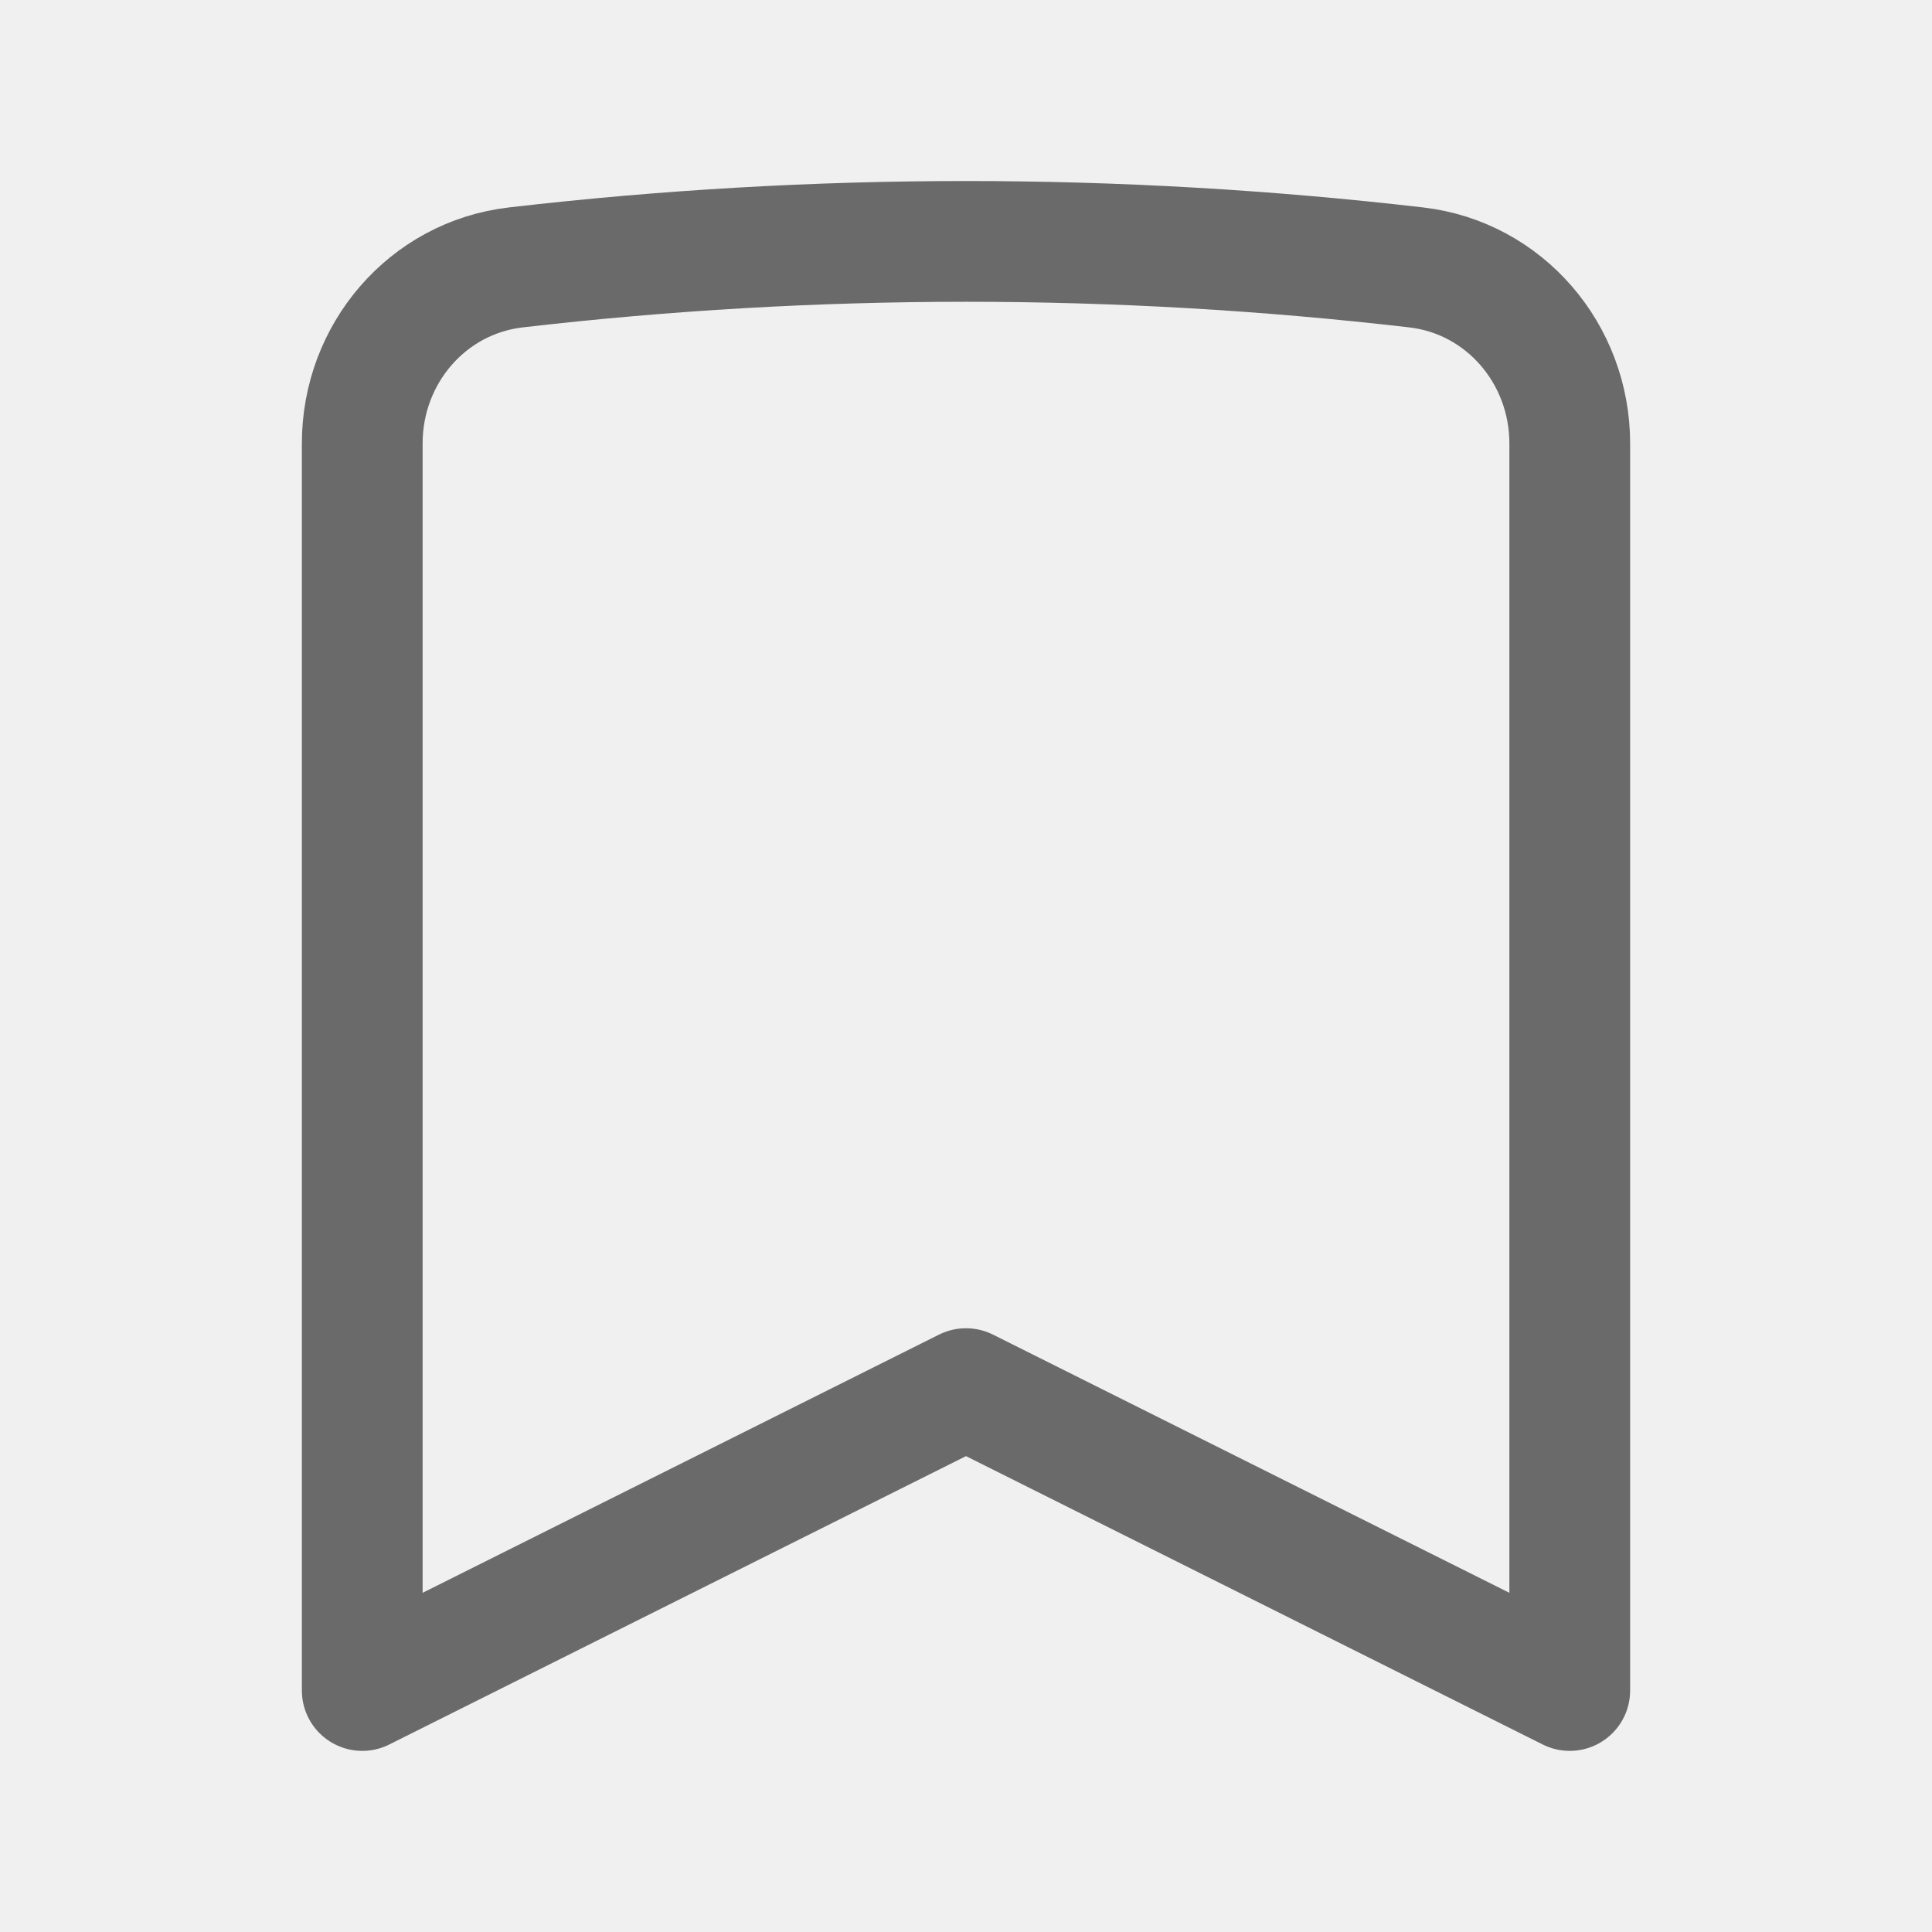
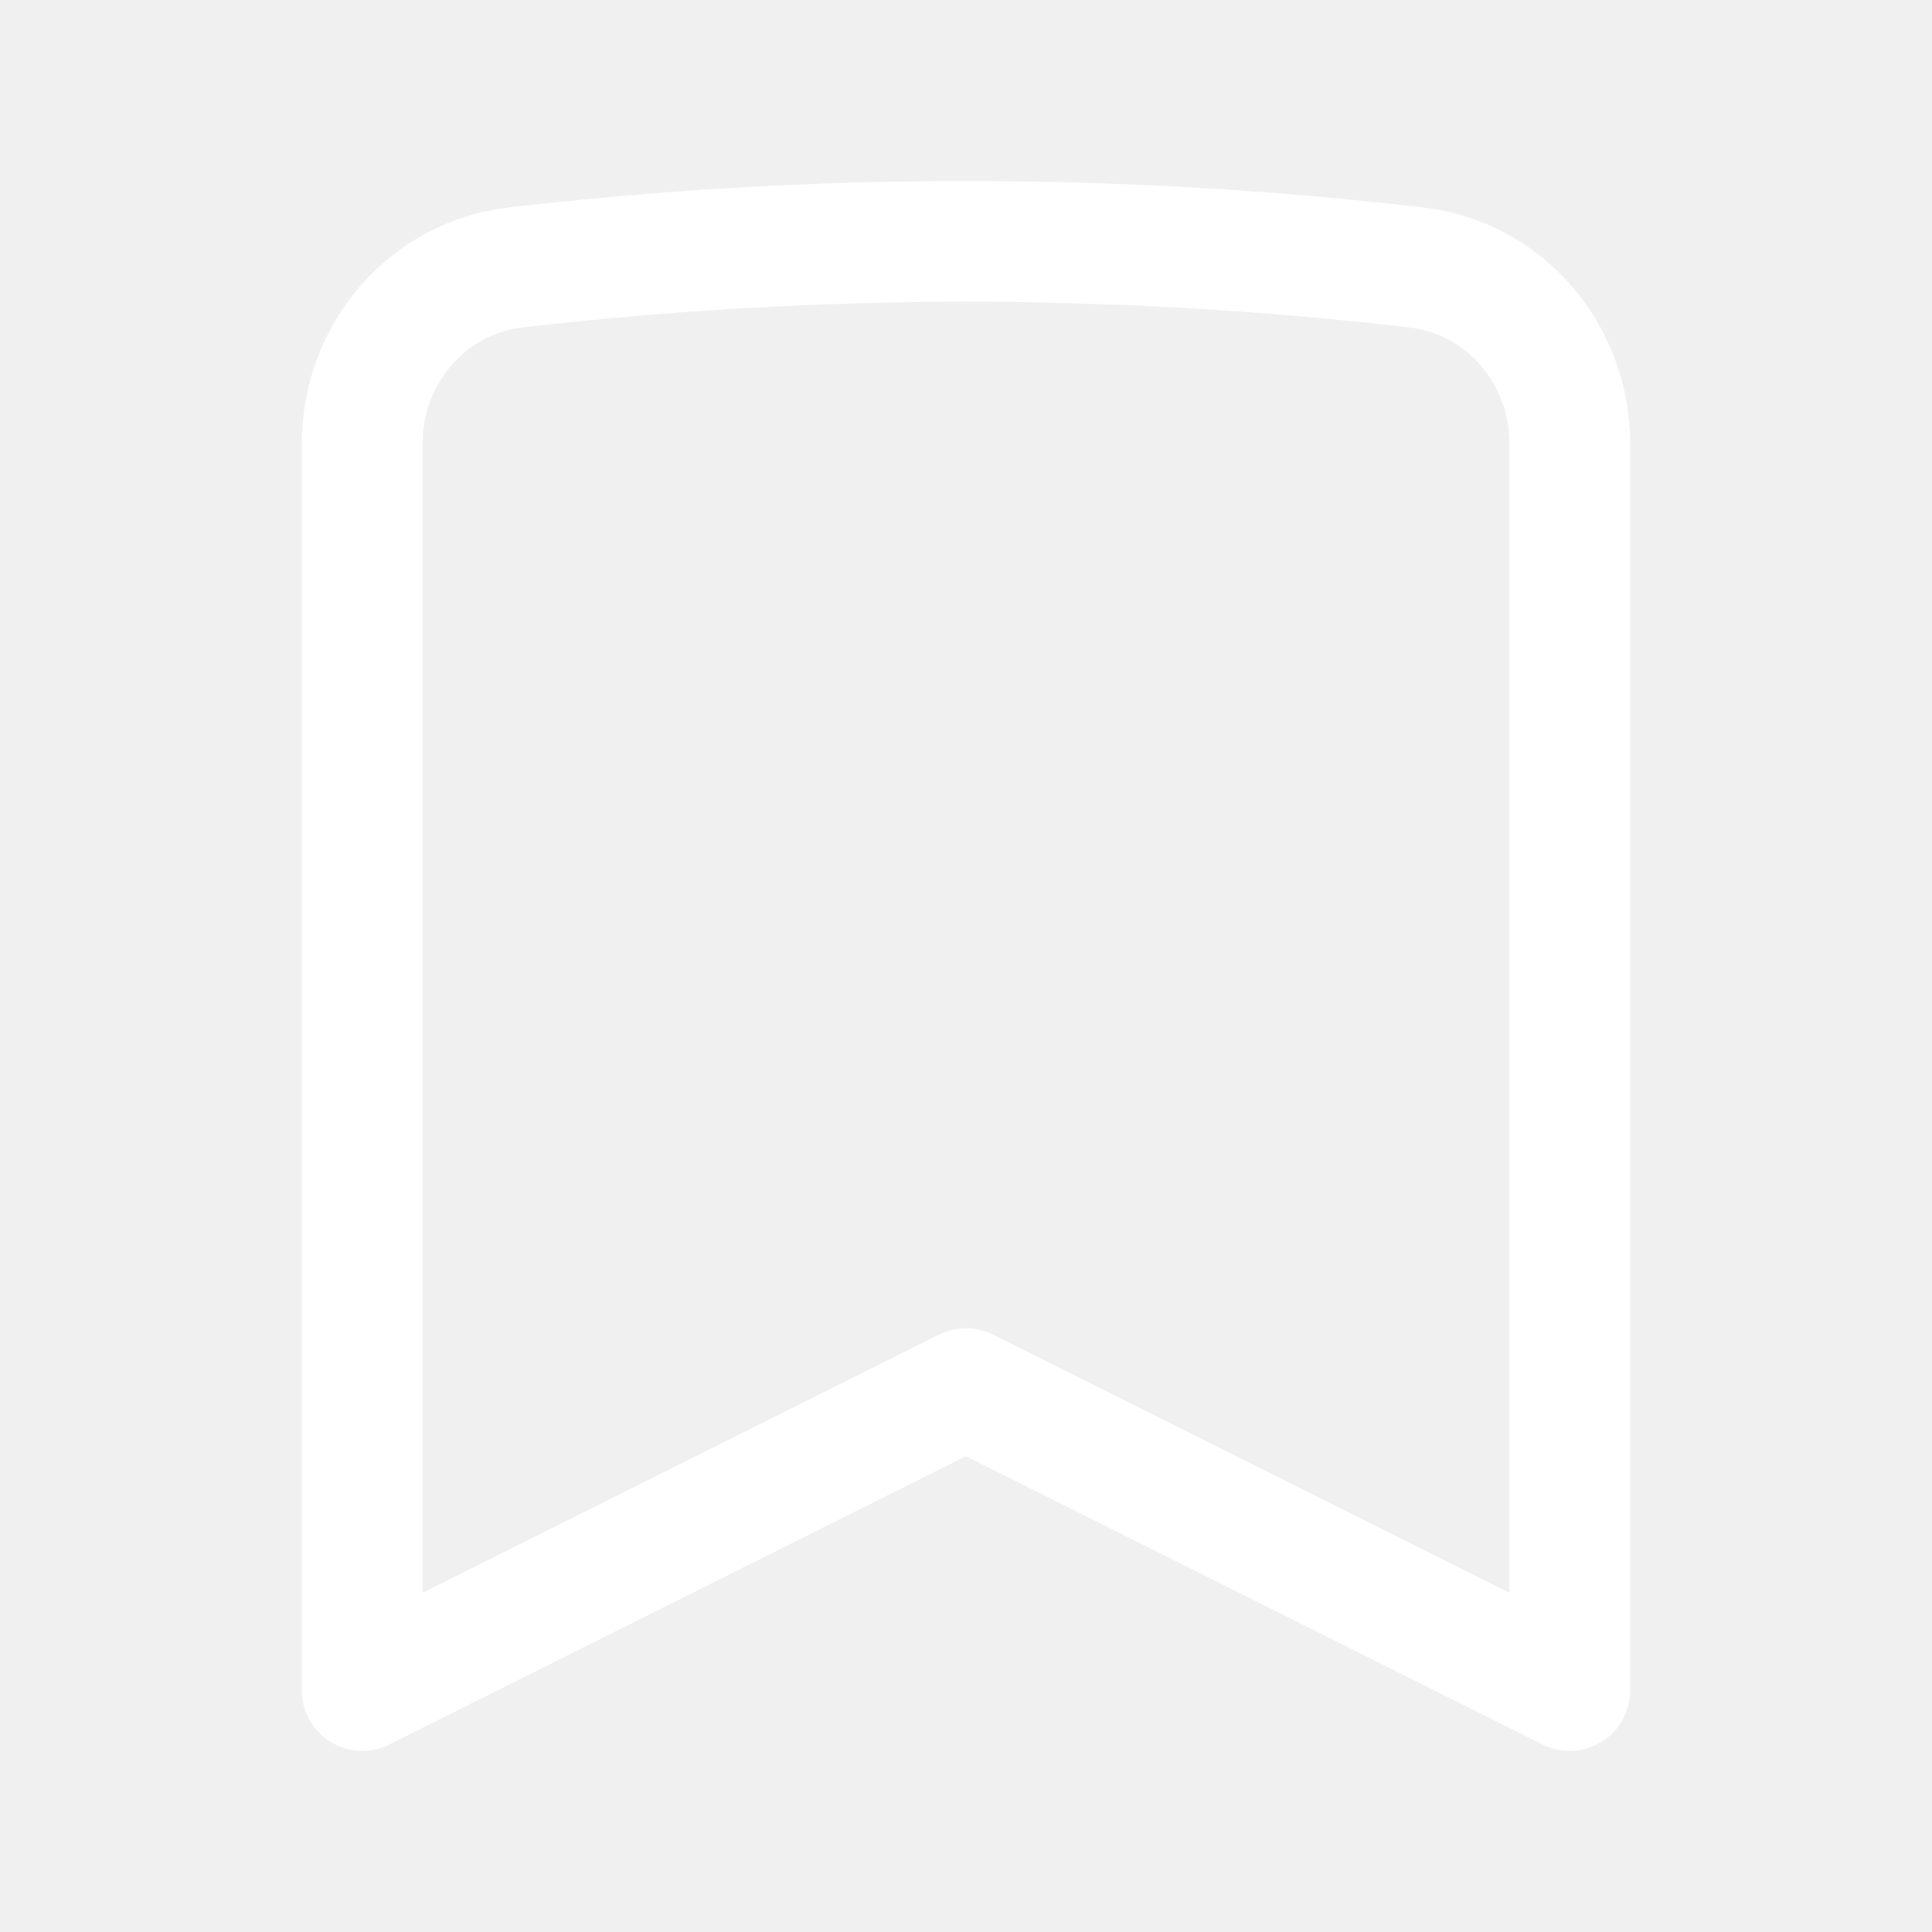
<svg xmlns="http://www.w3.org/2000/svg" width="24" height="24" viewBox="0 0 24 24" fill="none">
  <g id="Frame">
-     <path id="Vector" d="M17.593 3.322C18.693 3.45 19.5 4.399 19.5 5.507V21L12 17.25L4.5 21V5.507C4.5 4.399 5.306 3.45 6.407 3.322C10.123 2.891 13.877 2.891 17.593 3.322Z" stroke="#111111" stroke-opacity="0.6" stroke-width="1.5" stroke-linecap="round" stroke-linejoin="round" />
+     <path id="Vector" d="M17.593 3.322C18.693 3.45 19.5 4.399 19.5 5.507V21L12 17.25L4.5 21V5.507C4.5 4.399 5.306 3.45 6.407 3.322C10.123 2.891 13.877 2.891 17.593 3.322Z" stroke="#fff" stroke-opacity="1" stroke-width="1.5" stroke-linecap="round" stroke-linejoin="round" />
  </g>
</svg>
